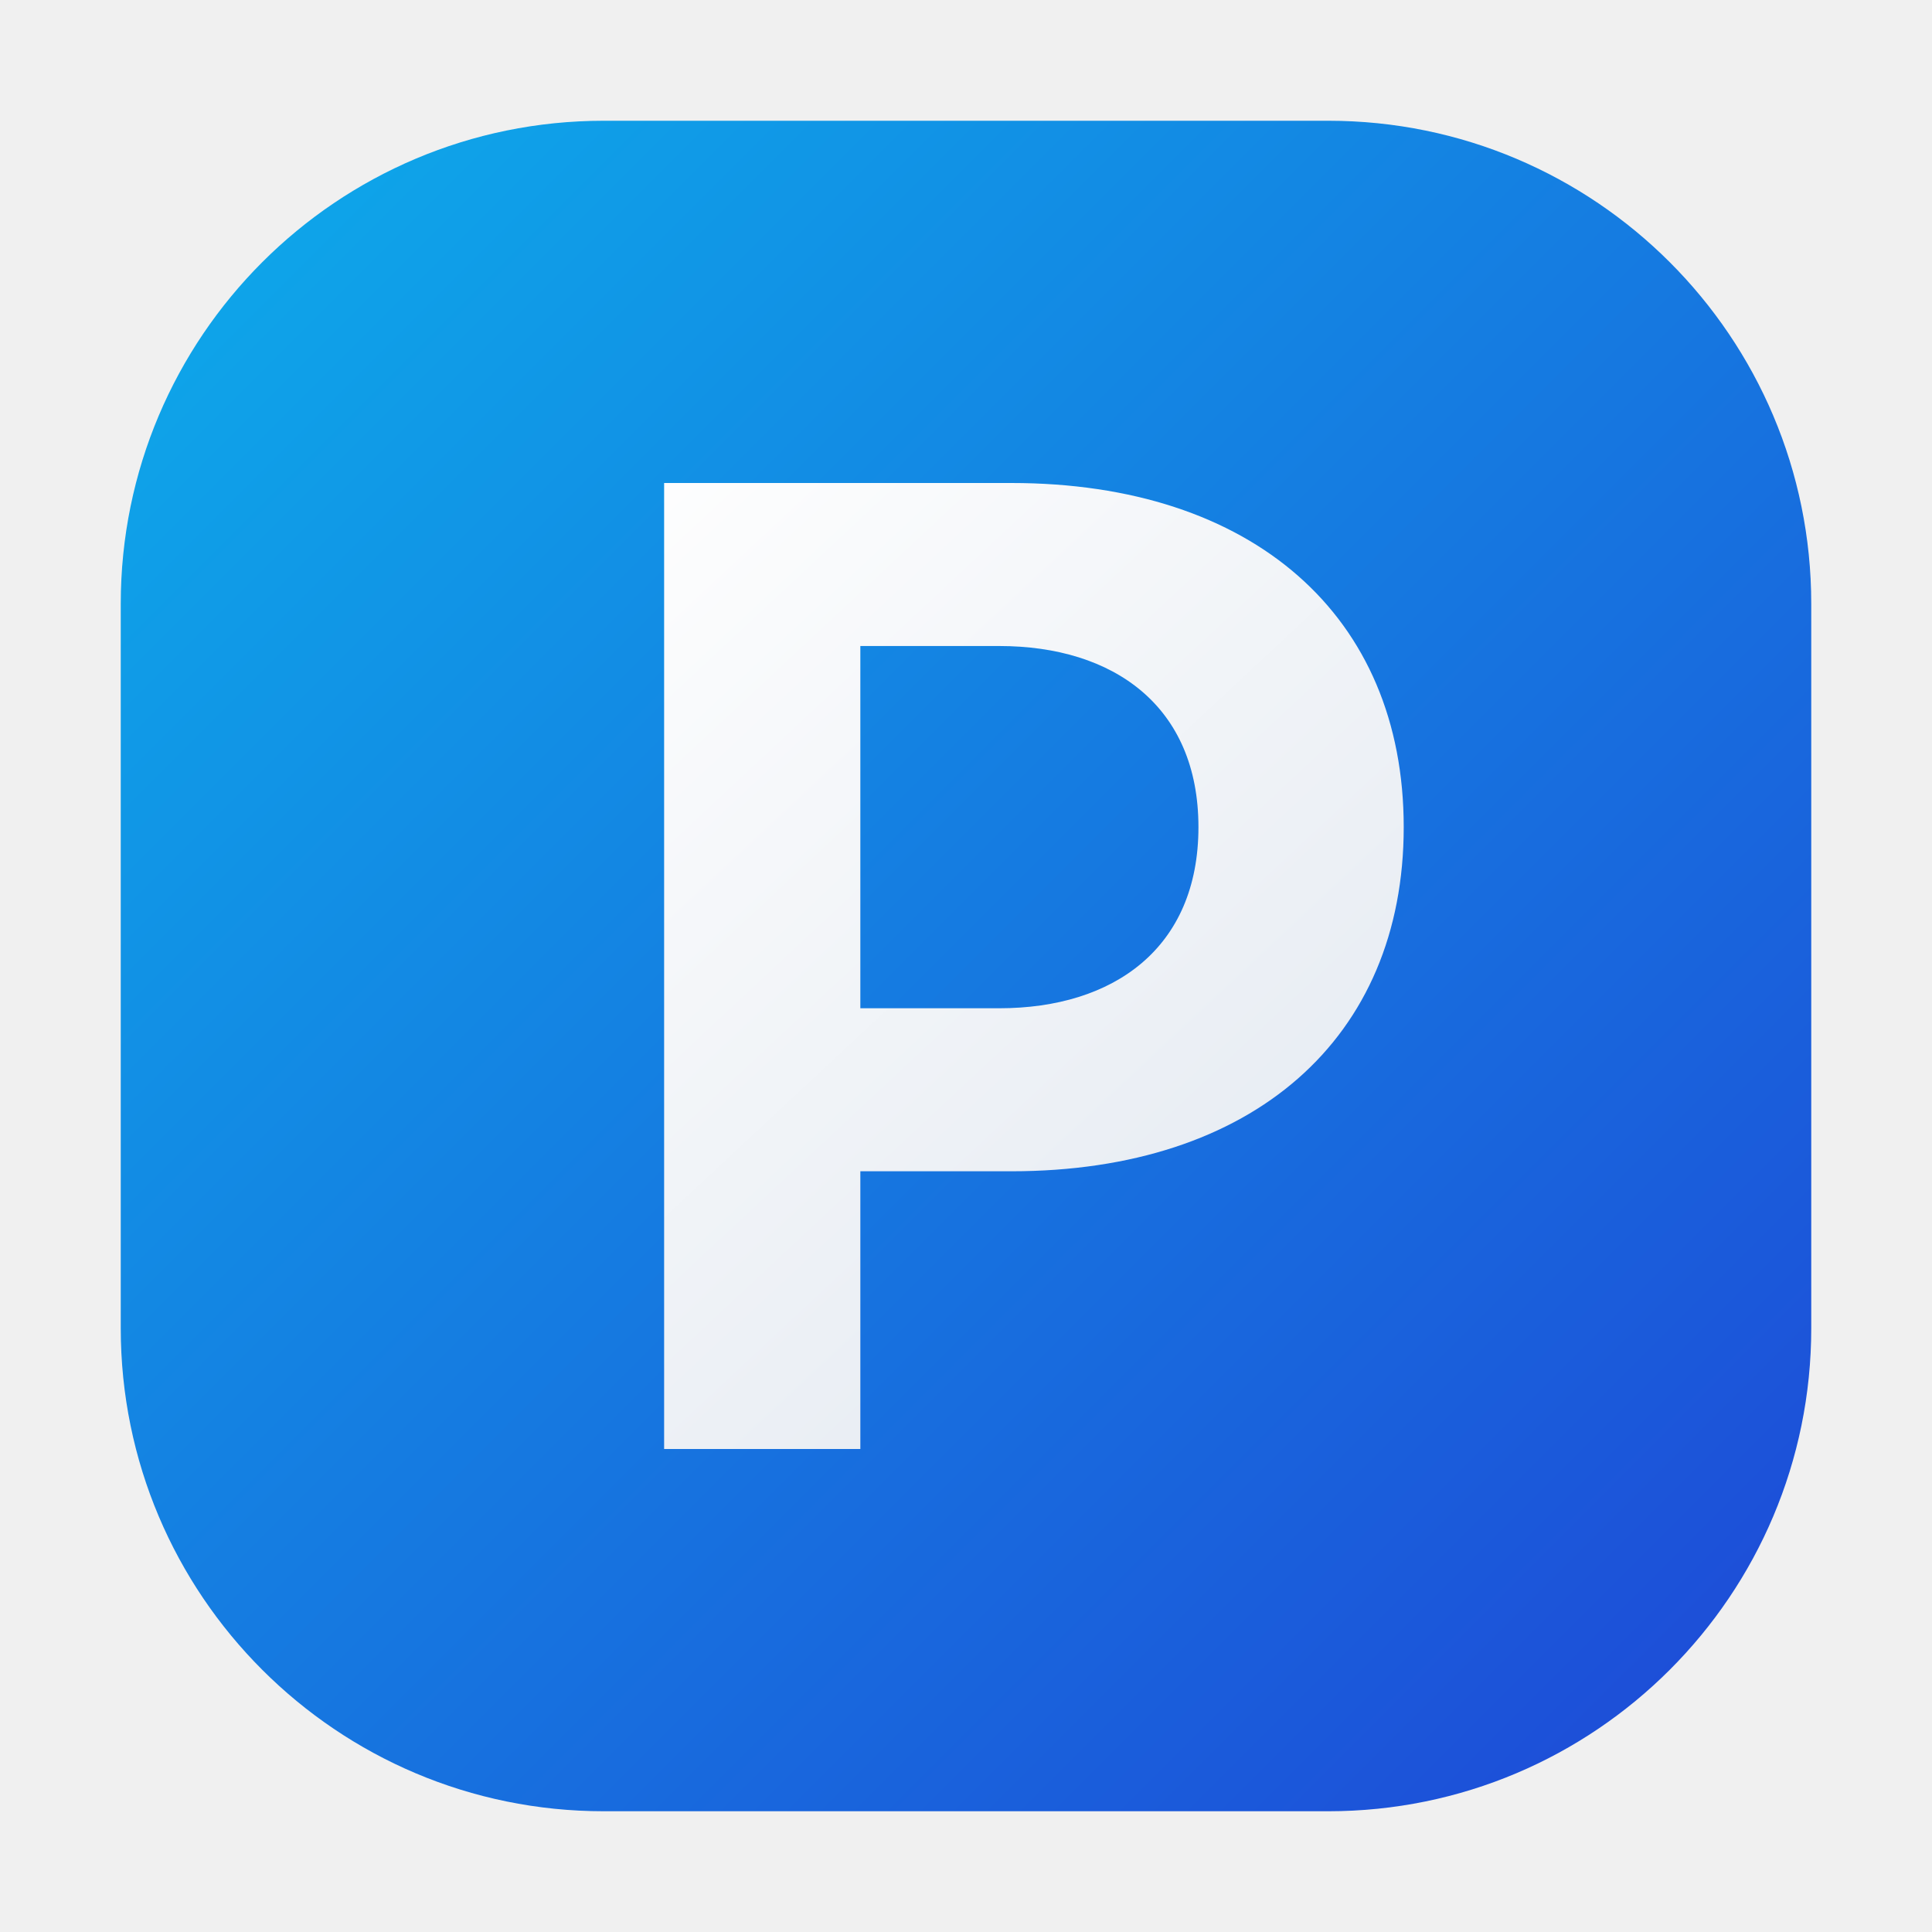
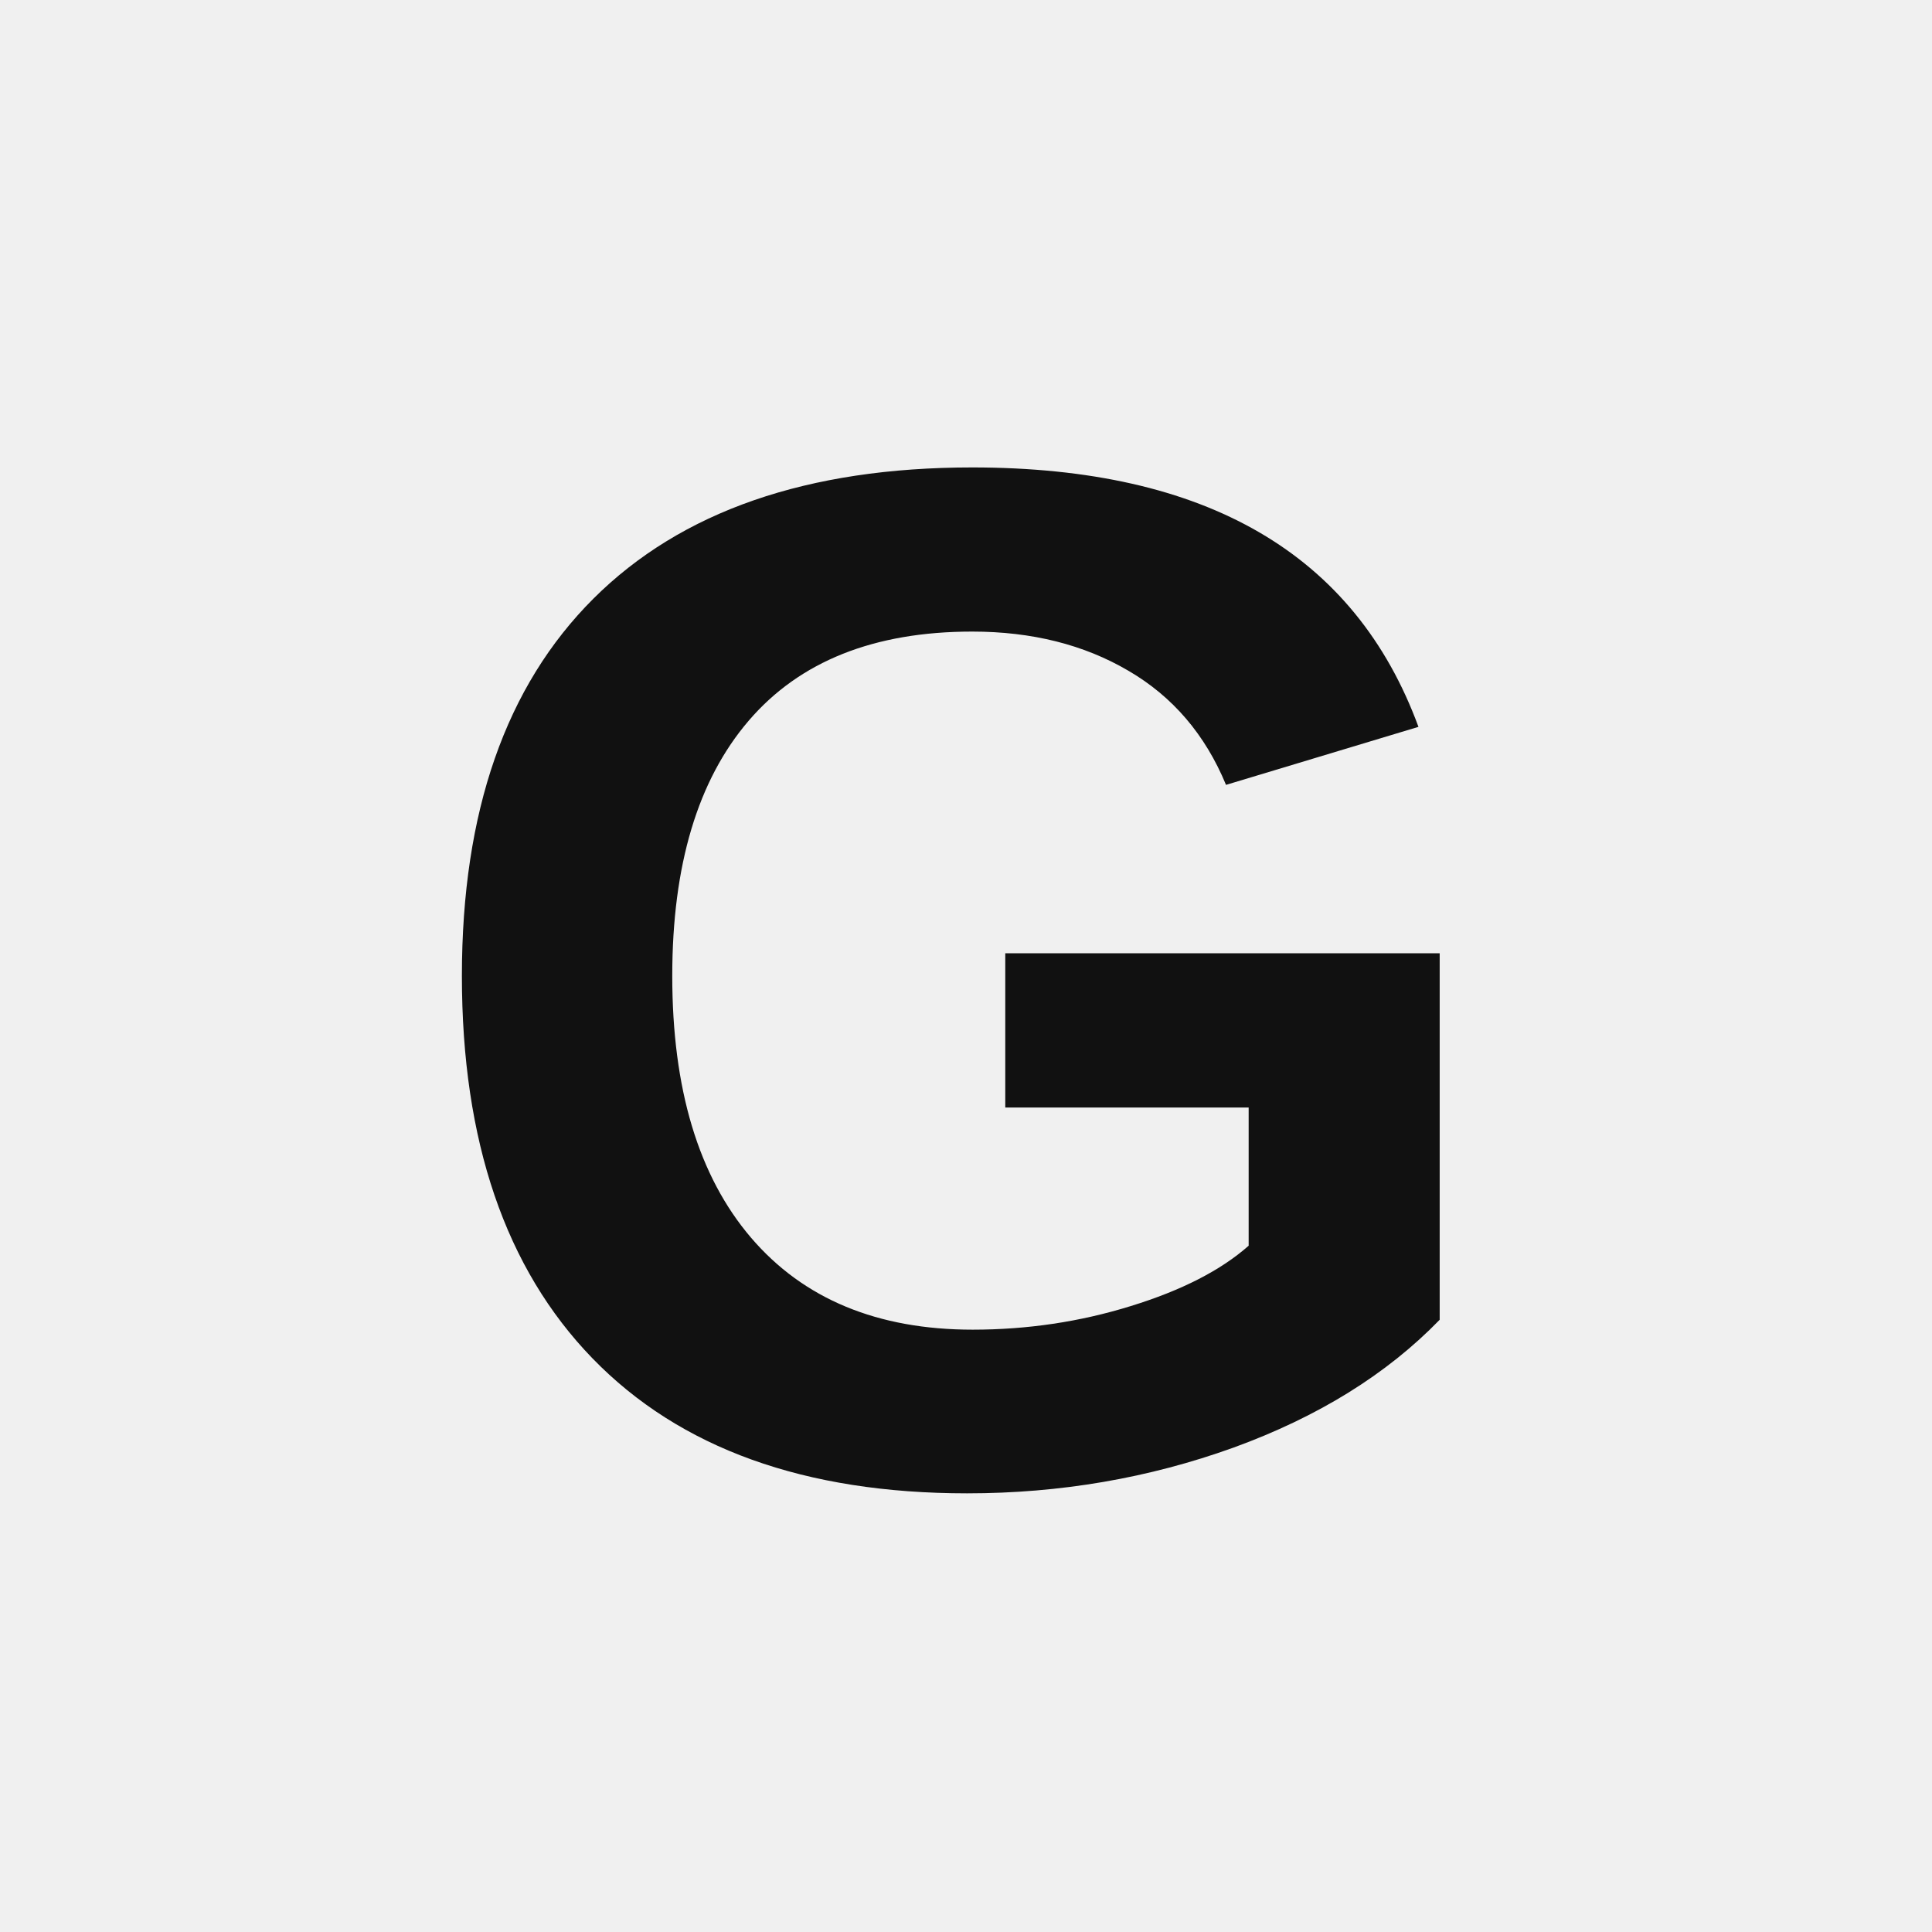
<svg xmlns="http://www.w3.org/2000/svg" width="64" height="64" viewBox="0 0 64 64" fill="none">
-   <defs>
-     <linearGradient id="p-bg" x1="8" y1="8" x2="56" y2="56" gradientUnits="userSpaceOnUse">
-       <stop offset="0" stop-color="#0EA5E9" />
-       <stop offset="1" stop-color="#1D4ED8" />
-     </linearGradient>
-     <linearGradient id="p-fill" x1="18" y1="16" x2="46" y2="46" gradientUnits="userSpaceOnUse">
-       <stop offset="0" stop-color="#FFFFFF" />
-       <stop offset="1" stop-color="#E2E8F0" />
-     </linearGradient>
-   </defs>
-   <rect x="4" y="4" width="56" height="56" rx="16" fill="url(#p-bg)" />
-   <path d="M22 16H33.5C41.5 16 46.5 20.4 46.5 27.4C46.5 34.4 41.5 38.8 33.5 38.8H28.5V48H22V16ZM33.1 33.4C36.9 33.4 39.7 31.4 39.7 27.4C39.7 23.4 36.9 21.4 33.1 21.4H28.5V33.4H33.1Z" fill="url(#p-fill)" />
+   <style>
+     .mark { fill: #111111; }
+     @media (prefers-color-scheme: dark) { .mark { fill: #ffffff; } }
+   </style>
+   <text class="mark" x="32" y="49" text-anchor="middle" font-family="Arial, Helvetica, sans-serif" font-size="48" font-weight="900">G</text>
</svg>
